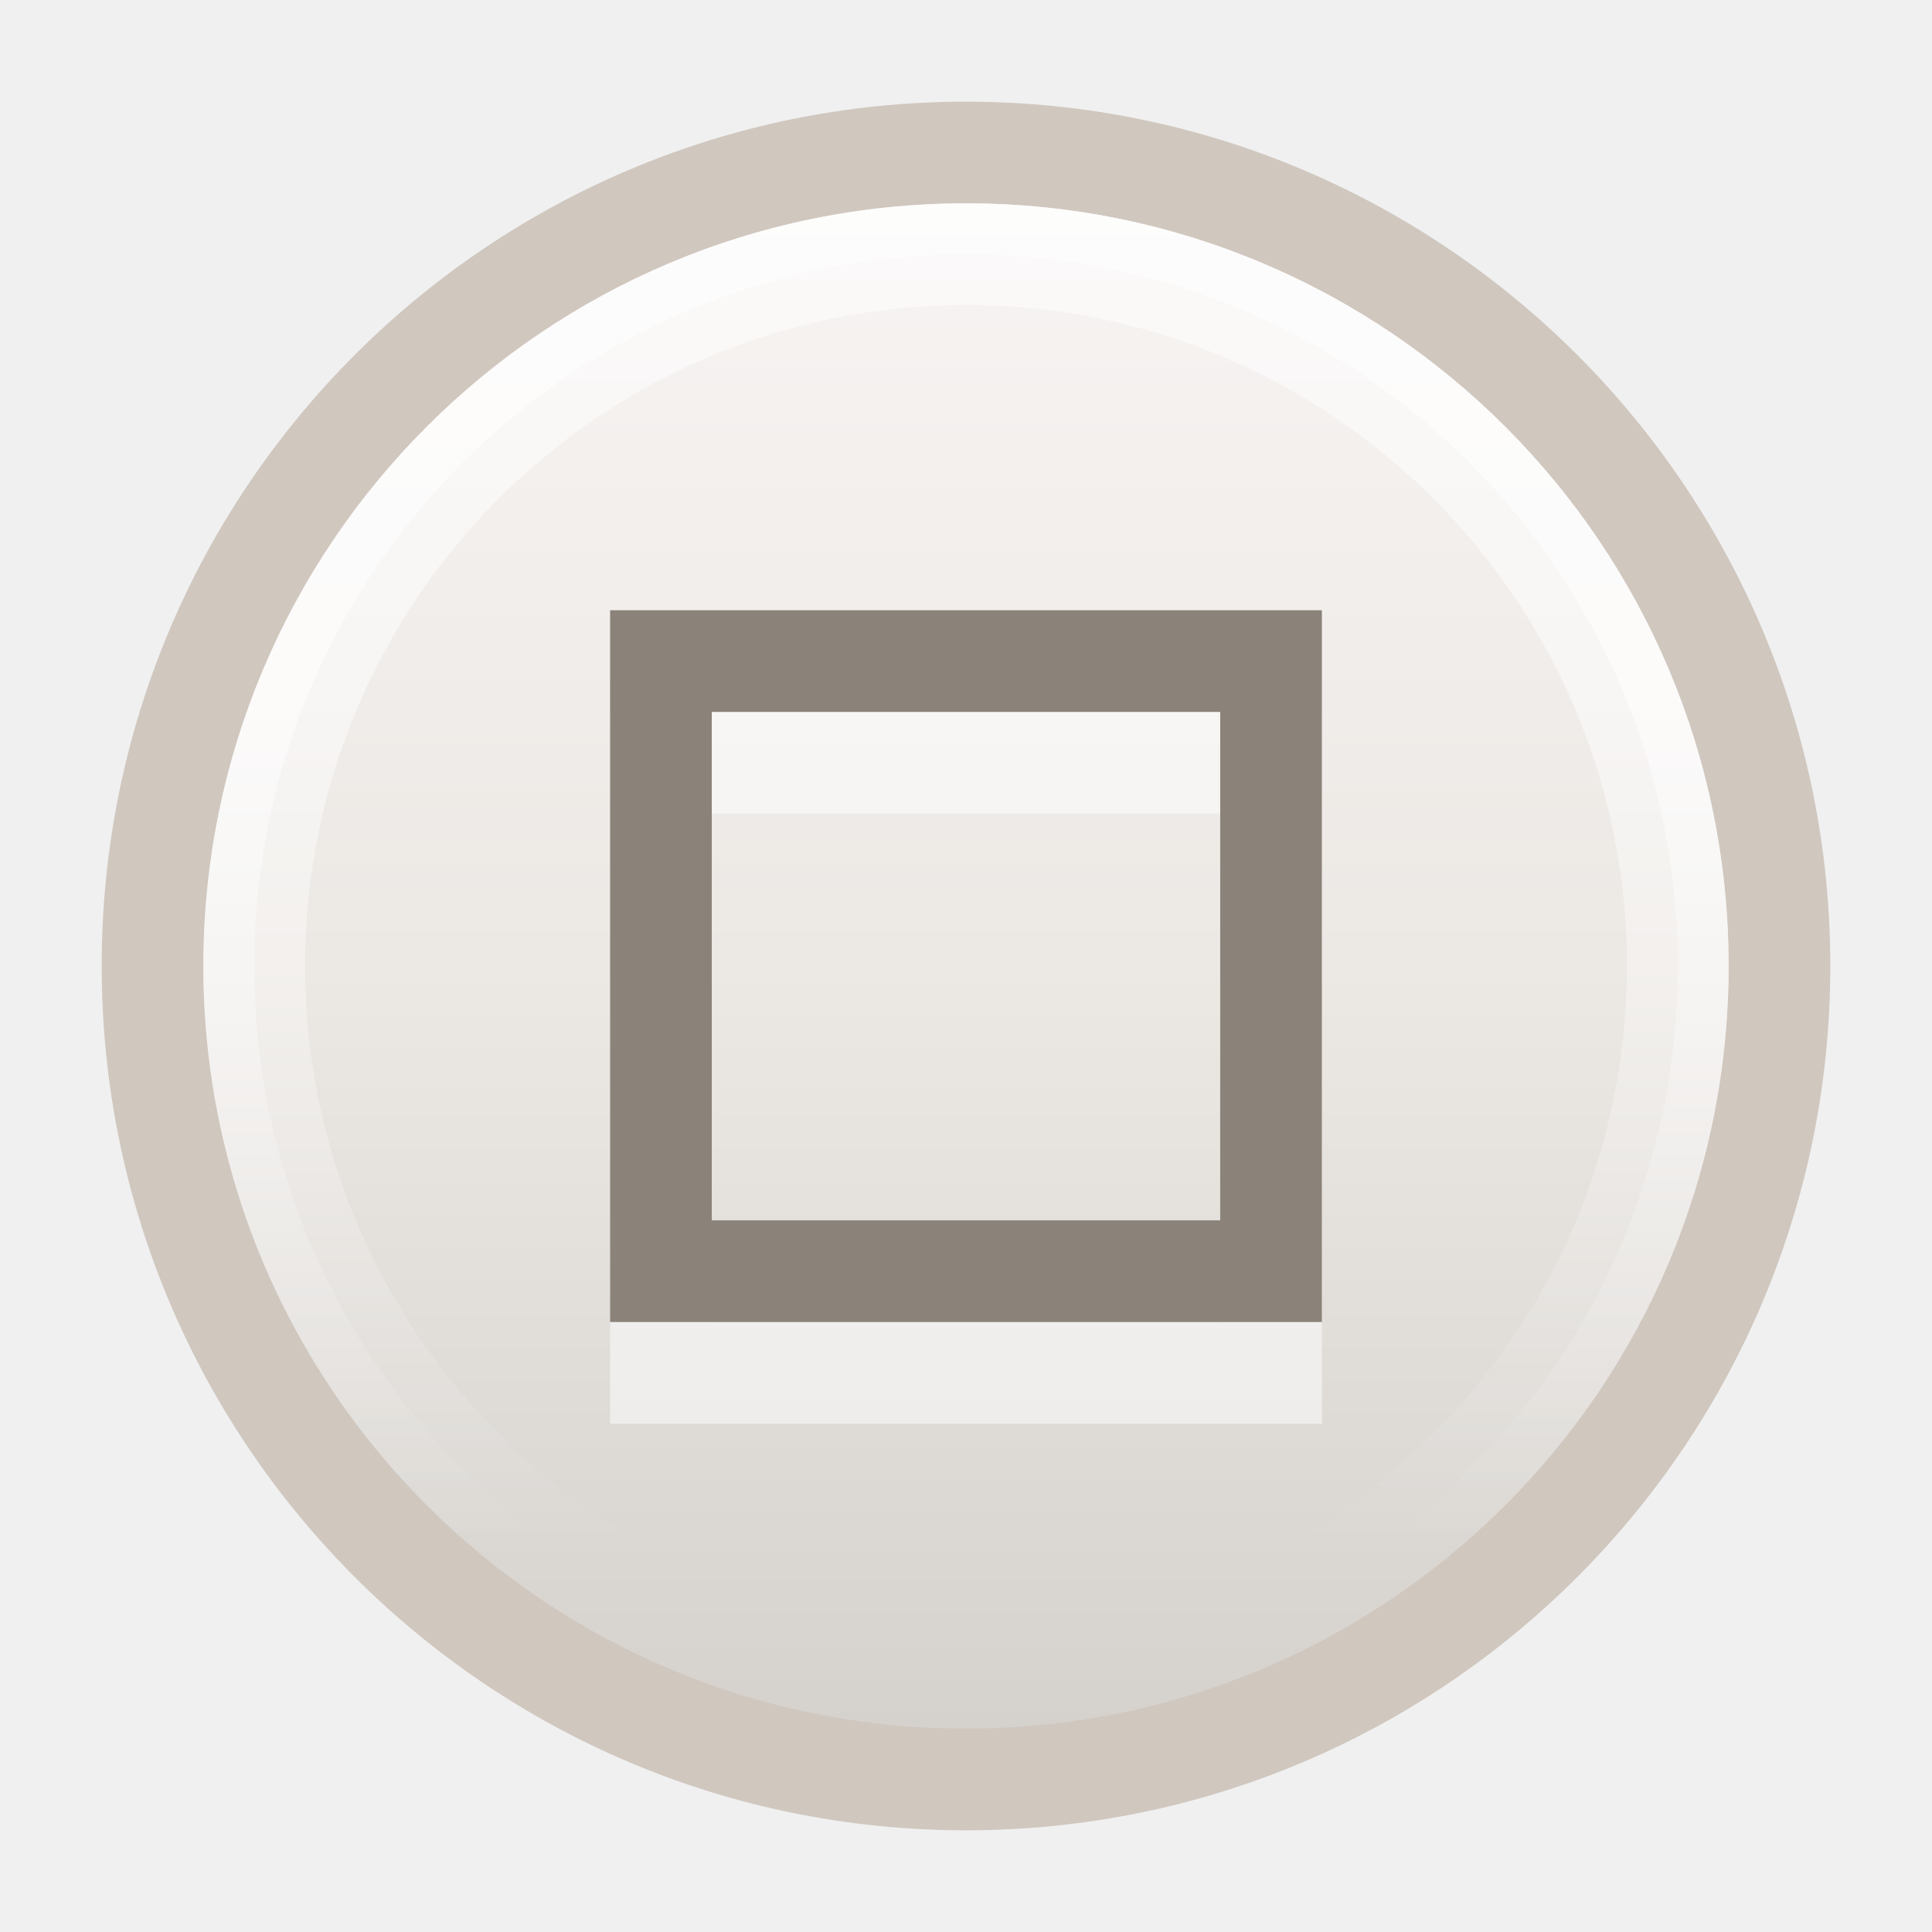
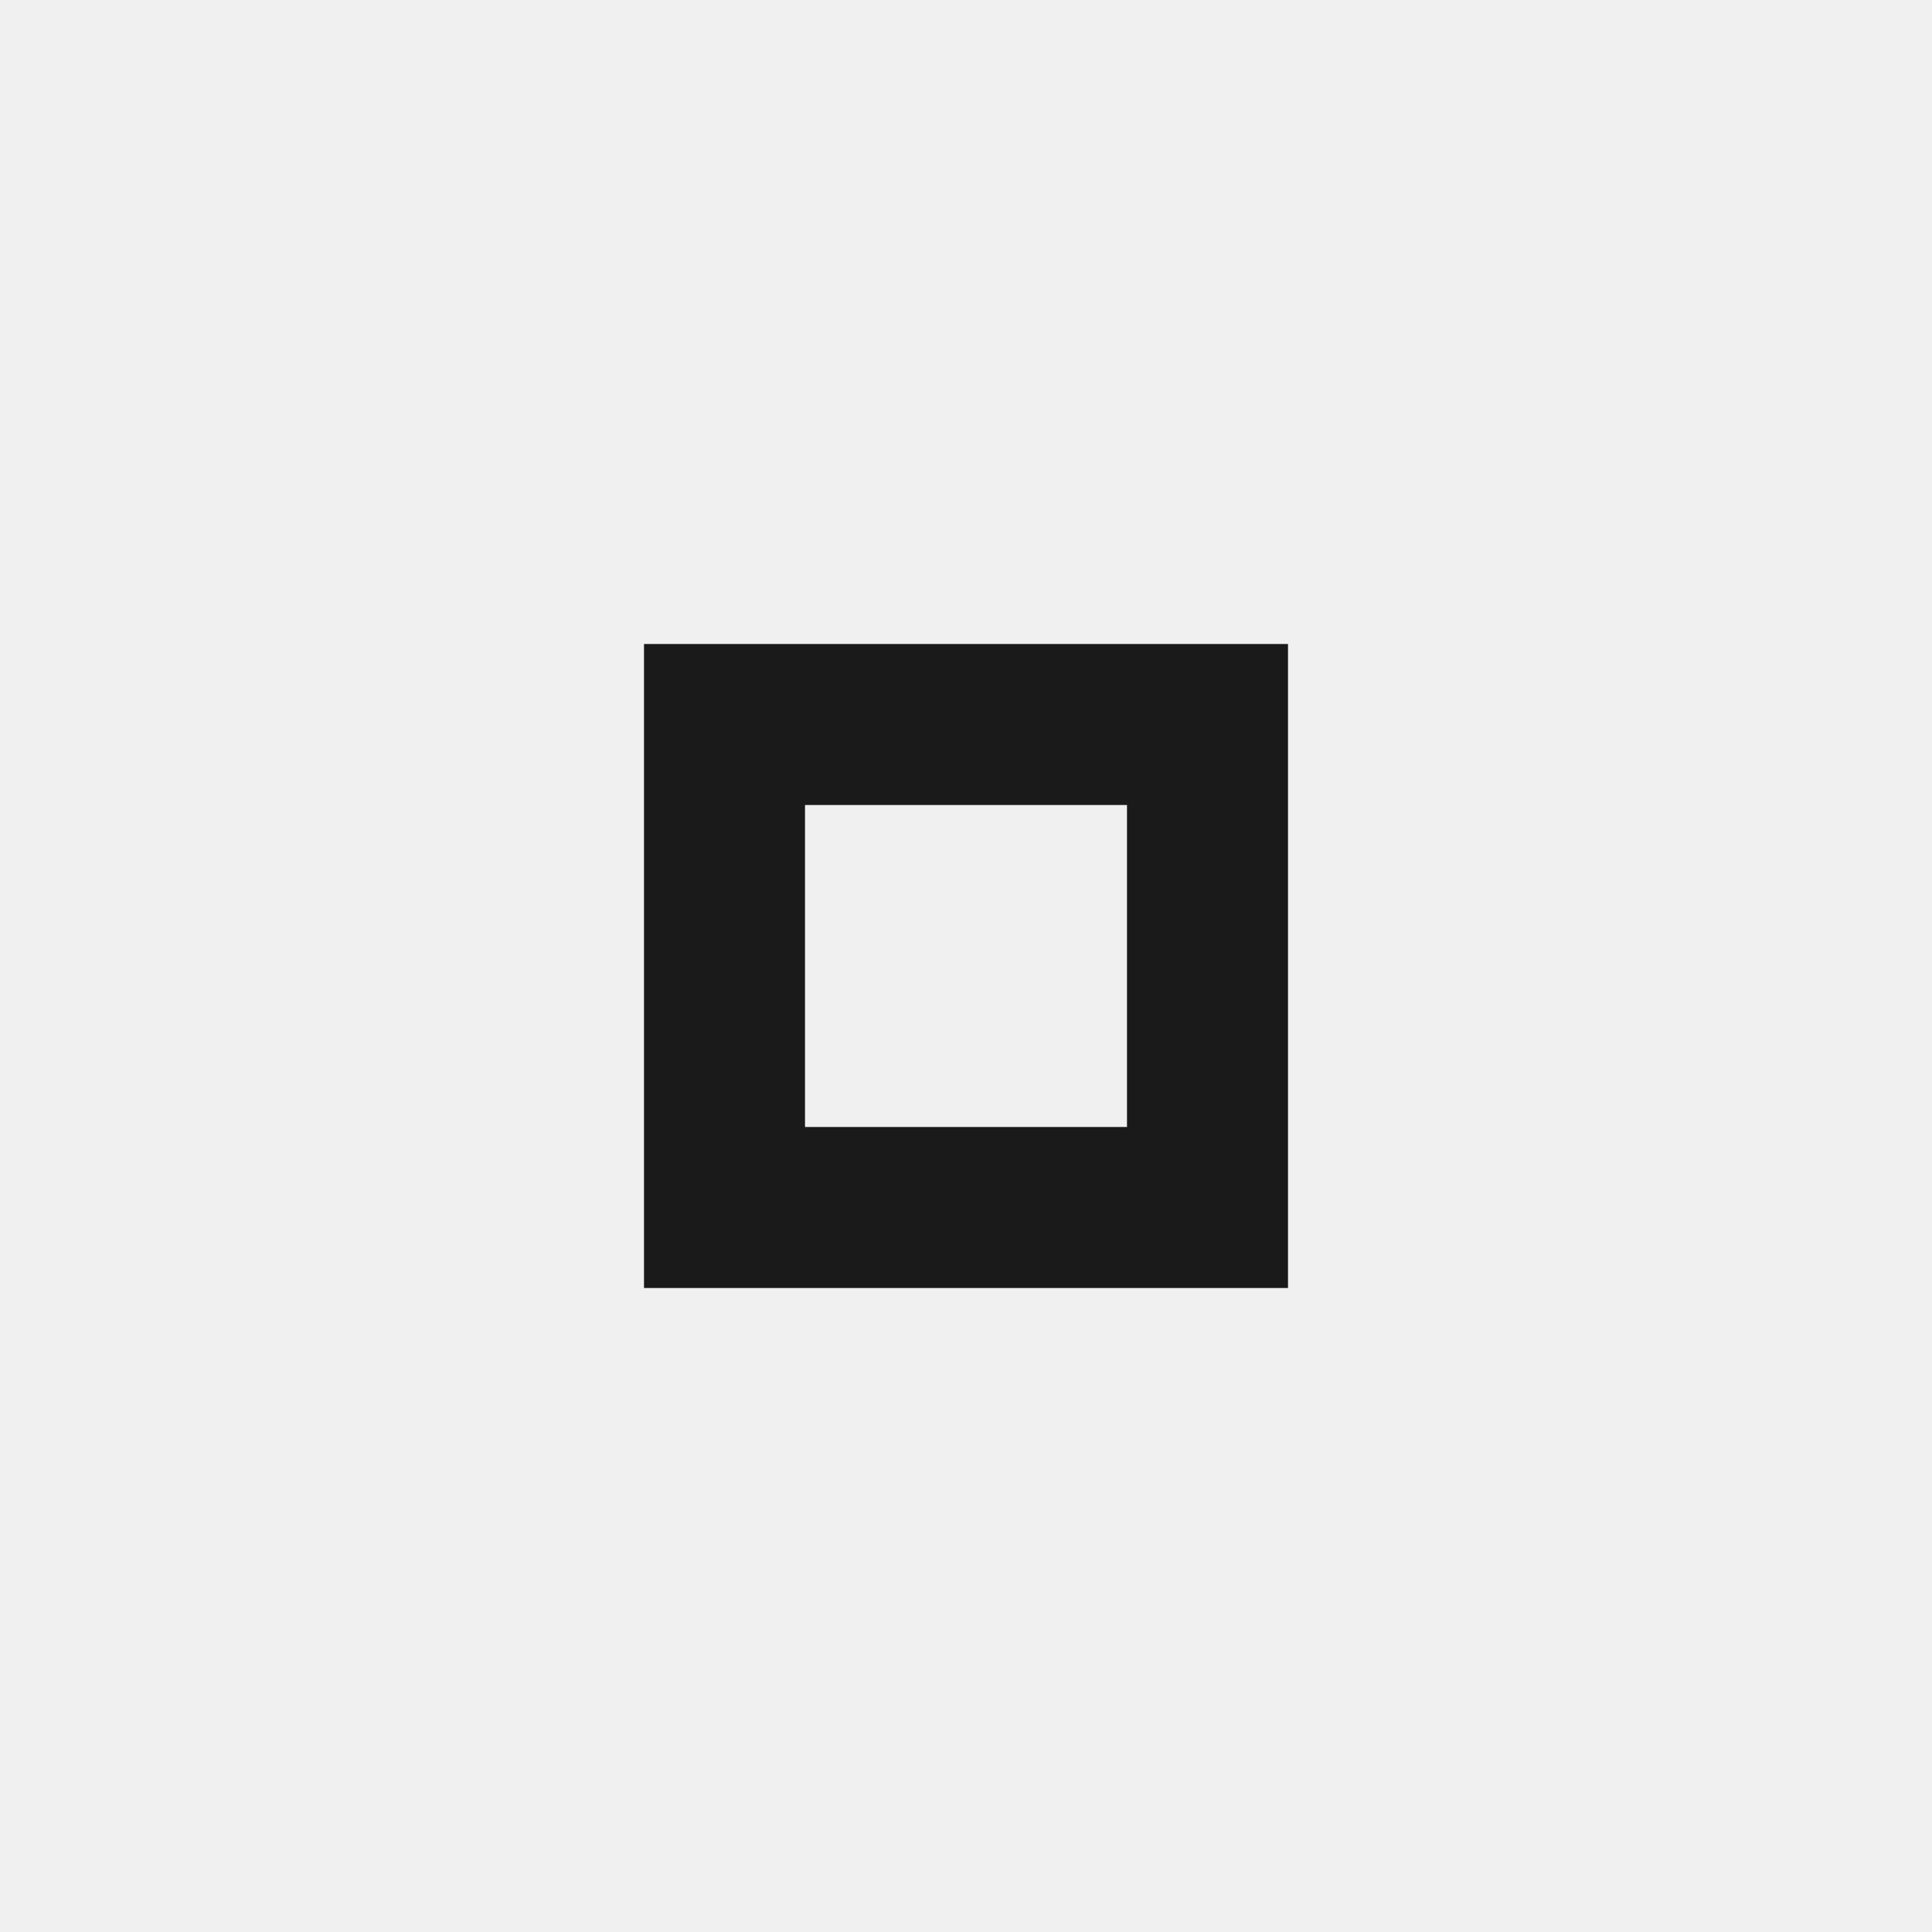
- <svg xmlns="http://www.w3.org/2000/svg" xmlns:xlink="http://www.w3.org/1999/xlink" width="19" height="19" id="svg5932" version="1.1" viewBox="0 0 19 19">
-   <defs id="defs5934">
-     <linearGradient xlink:href="#linearGradient4773" id="linearGradient4805" gradientUnits="userSpaceOnUse" gradientTransform="translate(-1072.362,-1053.362)" x1="2" y1="1062.862" x2="17" y2="1062.862" />
-     <linearGradient id="linearGradient4773">
-       <stop id="stop5017" offset="0" style="stop-color:#d5d2ce;stop-opacity:1" />
-       <stop style="stop-color:#ece8e4;stop-opacity:1" offset="0.5" id="stop5019" />
-       <stop id="stop5021" offset="1" style="stop-color:#f7f4f3;stop-opacity:1" />
-     </linearGradient>
-     <linearGradient xlink:href="#linearGradient4521" id="linearGradient4807" gradientUnits="userSpaceOnUse" gradientTransform="translate(2125.724,0)" x1="-1065.362" y1="9.5" x2="-1057.149" y2="9.5" />
-     <linearGradient id="linearGradient4521">
-       <stop id="stop4293" offset="0" style="stop-color:#ffffff;stop-opacity:1;" />
-       <stop id="stop4295" offset="1" style="stop-color:#ffffff;stop-opacity:0;" />
-     </linearGradient>
-     <linearGradient xlink:href="#linearGradient4521" id="linearGradient4810" gradientUnits="userSpaceOnUse" gradientTransform="matrix(1.035712,0,0,1.035712,2163.681,-0.3392617)" x1="-1065.276" y1="9.5" x2="-1057.346" y2="9.5" />
-   </defs>
-   <g id="layer1" transform="translate(186.6429,-574.2908)">
-     <g style="display:inline" transform="translate(-186.6429,-479.0714)" id="g4793">
-       <circle style="color:#000000;fill:#d0c7bf;fill-opacity:1;fill-rule:nonzero;stroke:none;stroke-width:8;marker:none;visibility:visible;display:inline;overflow:visible;enable-background:accumulate" id="circle4795" cx="9.5" cy="1062.862" r="8.5" d="m 18,1062.862 a 8.5,8.5 0 0 1 -8.5,8.5 8.5,8.5 0 0 1 -8.5,-8.5 8.5,8.5 0 0 1 8.5,-8.5 8.5,8.5 0 0 1 8.5,8.5 z" />
-       <circle r="7.5" cy="9.5" cx="-1062.862" id="circle4797" style="color:#000000;fill:url(#linearGradient4805);fill-opacity:1;fill-rule:nonzero;stroke:none;stroke-width:8;marker:none;visibility:visible;display:inline;overflow:visible;enable-background:accumulate" transform="matrix(0,-1,1,0,0,0)" d="m -1055.362,9.5 a 7.5,7.5 0 0 1 -7.5,7.5 7.5,7.5 0 0 1 -7.5,-7.5 7.5,7.5 0 0 1 7.5,-7.5 7.5,7.5 0 0 1 7.5,7.5 z" />
-       <circle transform="matrix(0,1,1,0,0,0)" style="opacity:0.5;color:#000000;fill:none;stroke:url(#linearGradient4807);stroke-width:1;stroke-miterlimit:4;stroke-dasharray:none;marker:none;visibility:visible;display:inline;overflow:visible;enable-background:accumulate" id="circle4799" cx="1062.862" cy="9.5" r="7" d="m 1069.862,9.5 a 7,7 0 0 1 -7,7 7,7 0 0 1 -7,-7 7,7 0 0 1 7,-7 7,7 0 0 1 7,7 z" />
-       <circle r="7.25" cy="9.5" cx="1062.862" id="circle4801" style="opacity:0.5;color:#000000;fill:none;stroke:url(#linearGradient4810);stroke-width:0.5;stroke-miterlimit:4;stroke-dasharray:none;marker:none;visibility:visible;display:inline;overflow:visible;enable-background:accumulate" transform="matrix(0,1,1,0,0,0)" d="m 1070.112,9.5 a 7.25,7.25 0 0 1 -7.25,7.25 7.25,7.25 0 0 1 -7.25,-7.25 7.25,7.25 0 0 1 7.25,-7.25 7.25,7.25 0 0 1 7.25,7.25 z" />
-       <rect style="color:#000000;fill:none;stroke:none;stroke-width:1;marker:none;visibility:visible;display:inline;overflow:visible;enable-background:accumulate" id="rect4803" width="19" height="19" x="-7.3563765e-06" y="1053.362" />
-     </g>
-     <path style="font-style:normal;font-variant:normal;font-weight:normal;font-stretch:normal;text-indent:0;text-align:start;text-decoration:none;line-height:normal;letter-spacing:normal;word-spacing:normal;text-transform:none;direction:ltr;block-progression:tb;writing-mode:lr-tb;text-anchor:start;baseline-shift:baseline;opacity:0.5;color:#000000;color-interpolation:sRGB;color-interpolation-filters:linearRGB;fill:#ffffff;fill-opacity:1;stroke:none;stroke-width:1;marker:none;visibility:visible;display:inline;overflow:visible;isolation:auto;mix-blend-mode:normal;enable-background:accumulate;clip-rule:nonzero;color-rendering:auto;image-rendering:auto;shape-rendering:auto;text-rendering:auto;font-family:sans-serif;-inkscape-font-specification:sans-serif" d="m -180.643,581.292 0,0.5 0,6.5 7,0 0,-7 -7,0 z m 1,1 5,0 0,5 -5,0 0,-5 z" id="rect4828" />
-     <path style="font-style:normal;font-variant:normal;font-weight:normal;font-stretch:normal;text-indent:0;text-align:start;text-decoration:none;line-height:normal;letter-spacing:normal;word-spacing:normal;text-transform:none;direction:ltr;block-progression:tb;writing-mode:lr-tb;text-anchor:start;baseline-shift:baseline;color:#000000;color-interpolation:sRGB;color-interpolation-filters:linearRGB;fill:#8b8379;fill-opacity:1;stroke:none;stroke-width:1;marker:none;visibility:visible;display:inline;overflow:visible;isolation:auto;mix-blend-mode:normal;enable-background:accumulate;clip-rule:nonzero;color-rendering:auto;image-rendering:auto;shape-rendering:auto;text-rendering:auto;font-family:sans-serif;-inkscape-font-specification:sans-serif" d="m -180.643,580.292 0,0.5 0,6.5 7,0 0,-7 -7,0 z m 1,1 5,0 0,5 -5,0 0,-5 z" id="rect4811" />
-   </g>
+ <svg xmlns="http://www.w3.org/2000/svg" version="1.1" x="0px" y="0px" width="24px" height="24px" viewBox="0 0 24 24" xml:space="preserve">
+   <path fill="#1a1a1a" d="M14,14h-4v-4h4V14z M16,8H8v8h8V8z" />
</svg>
